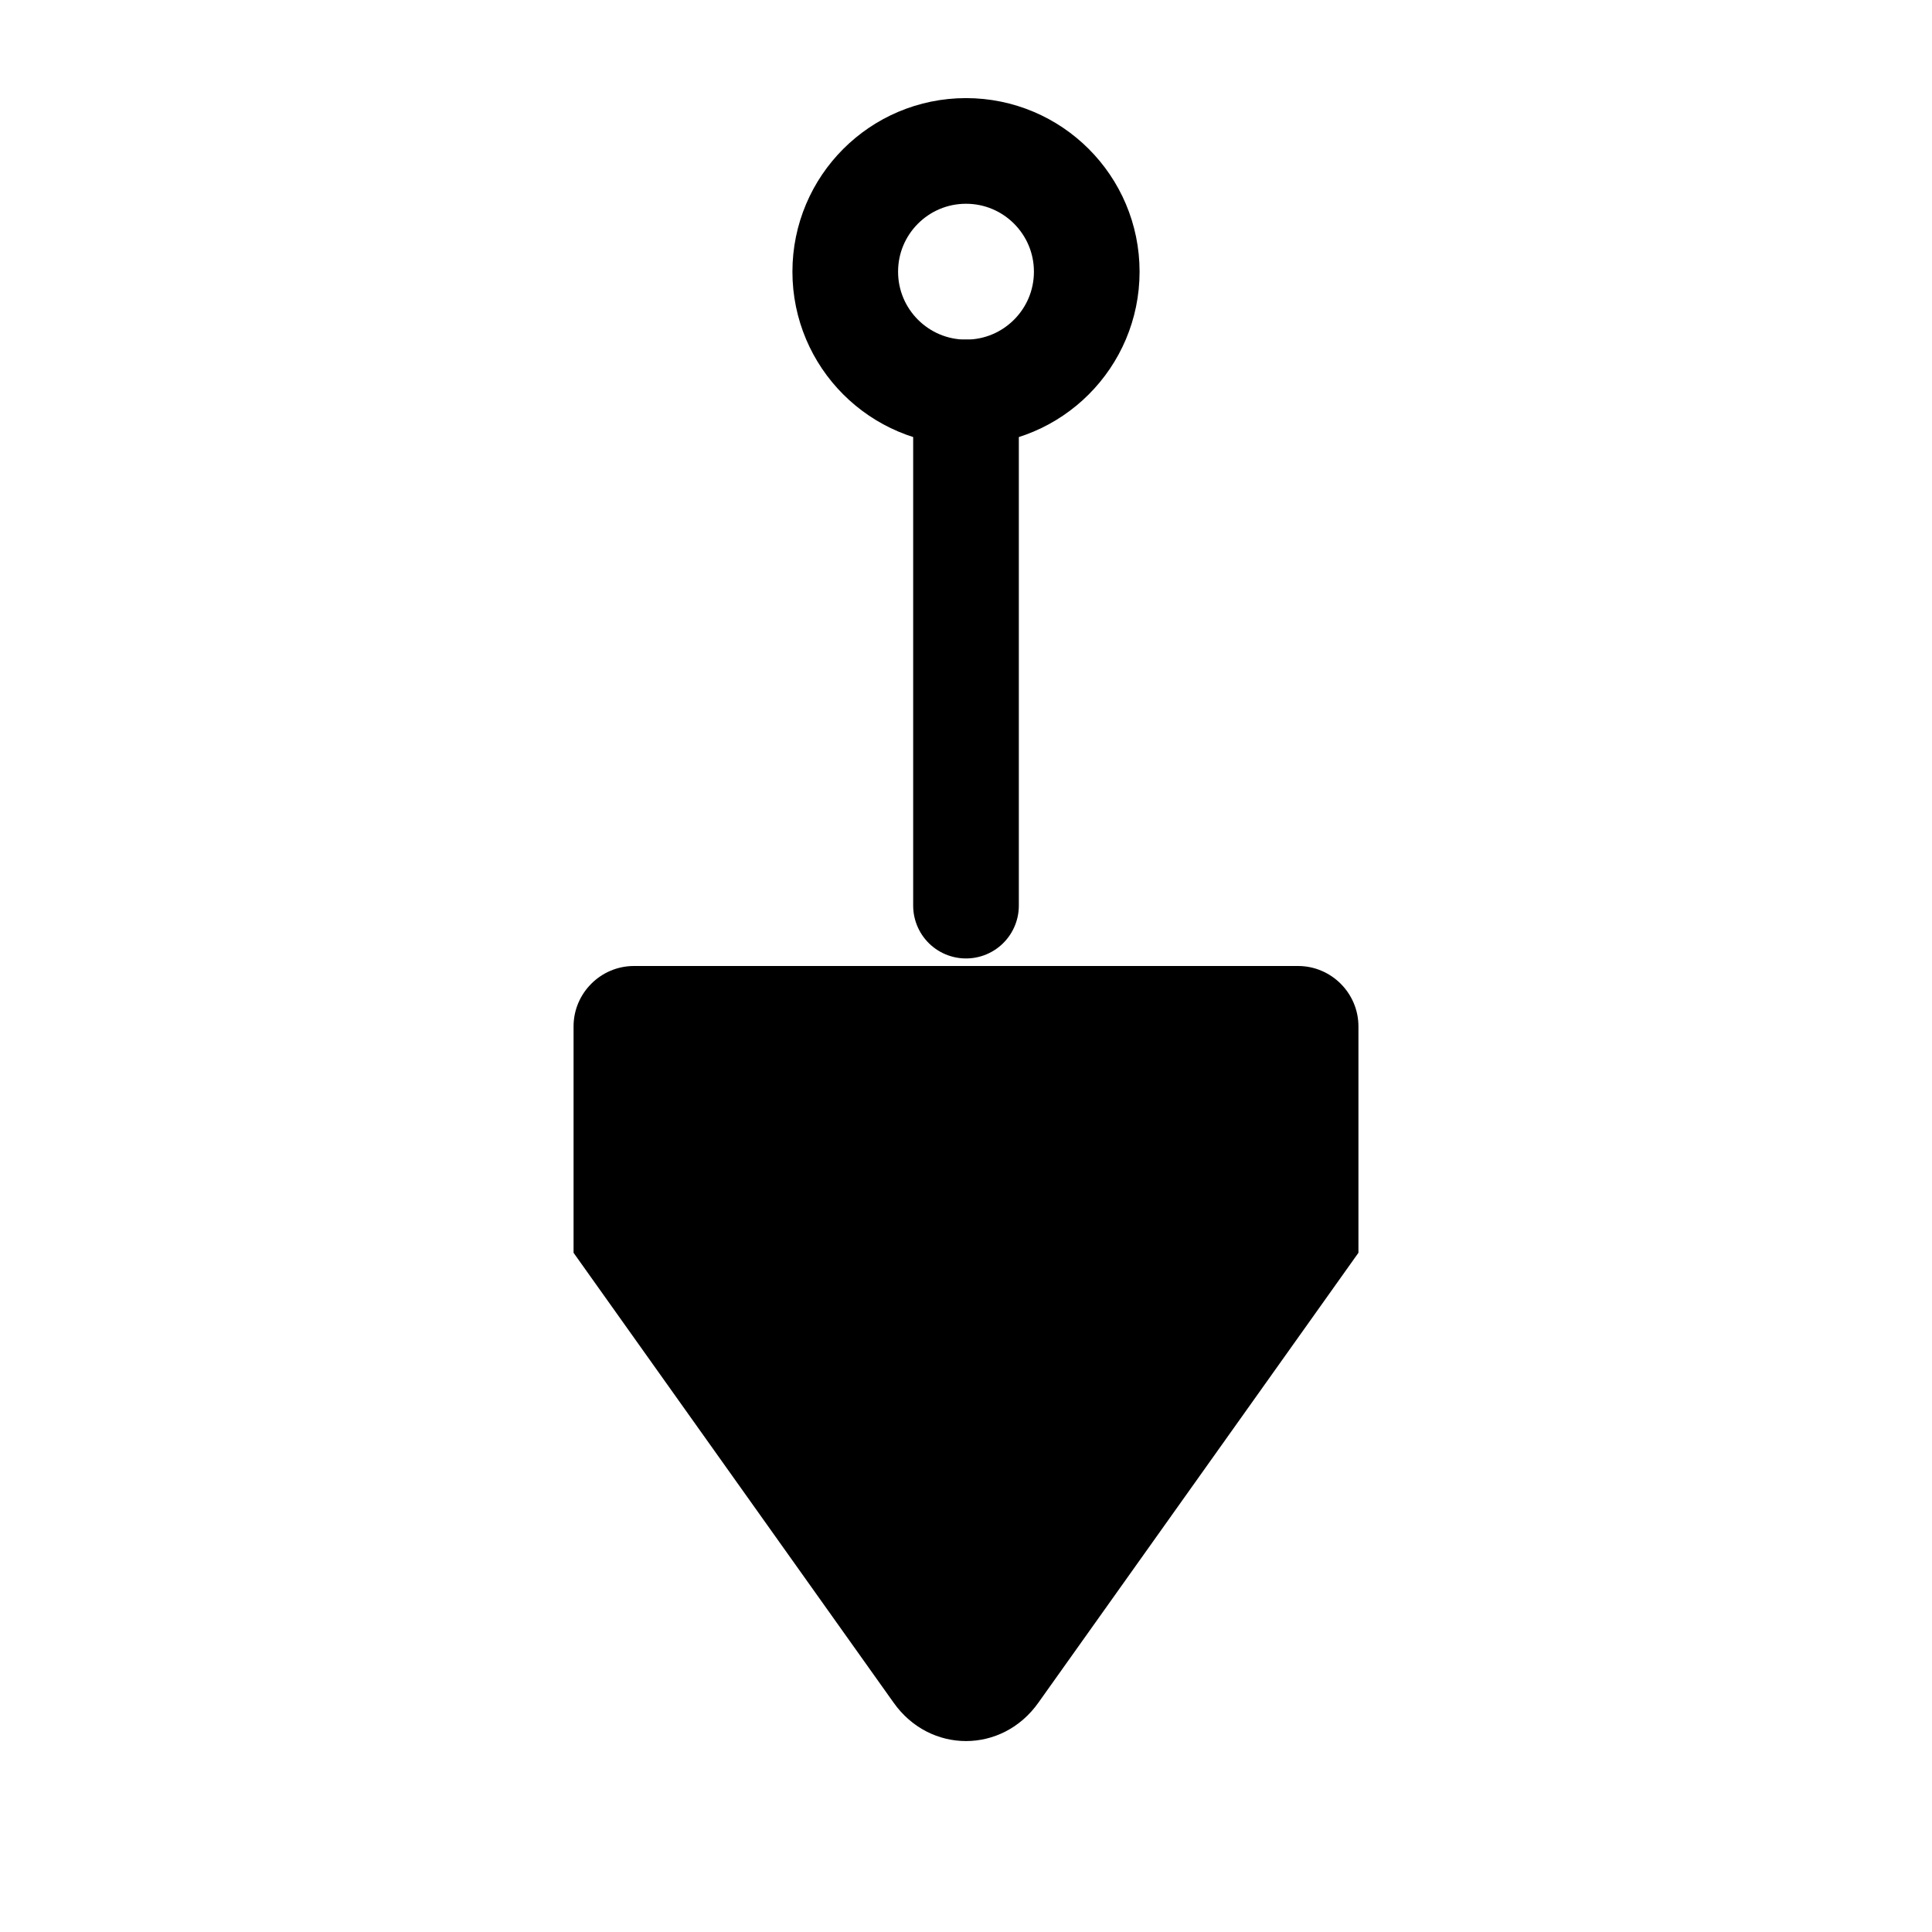
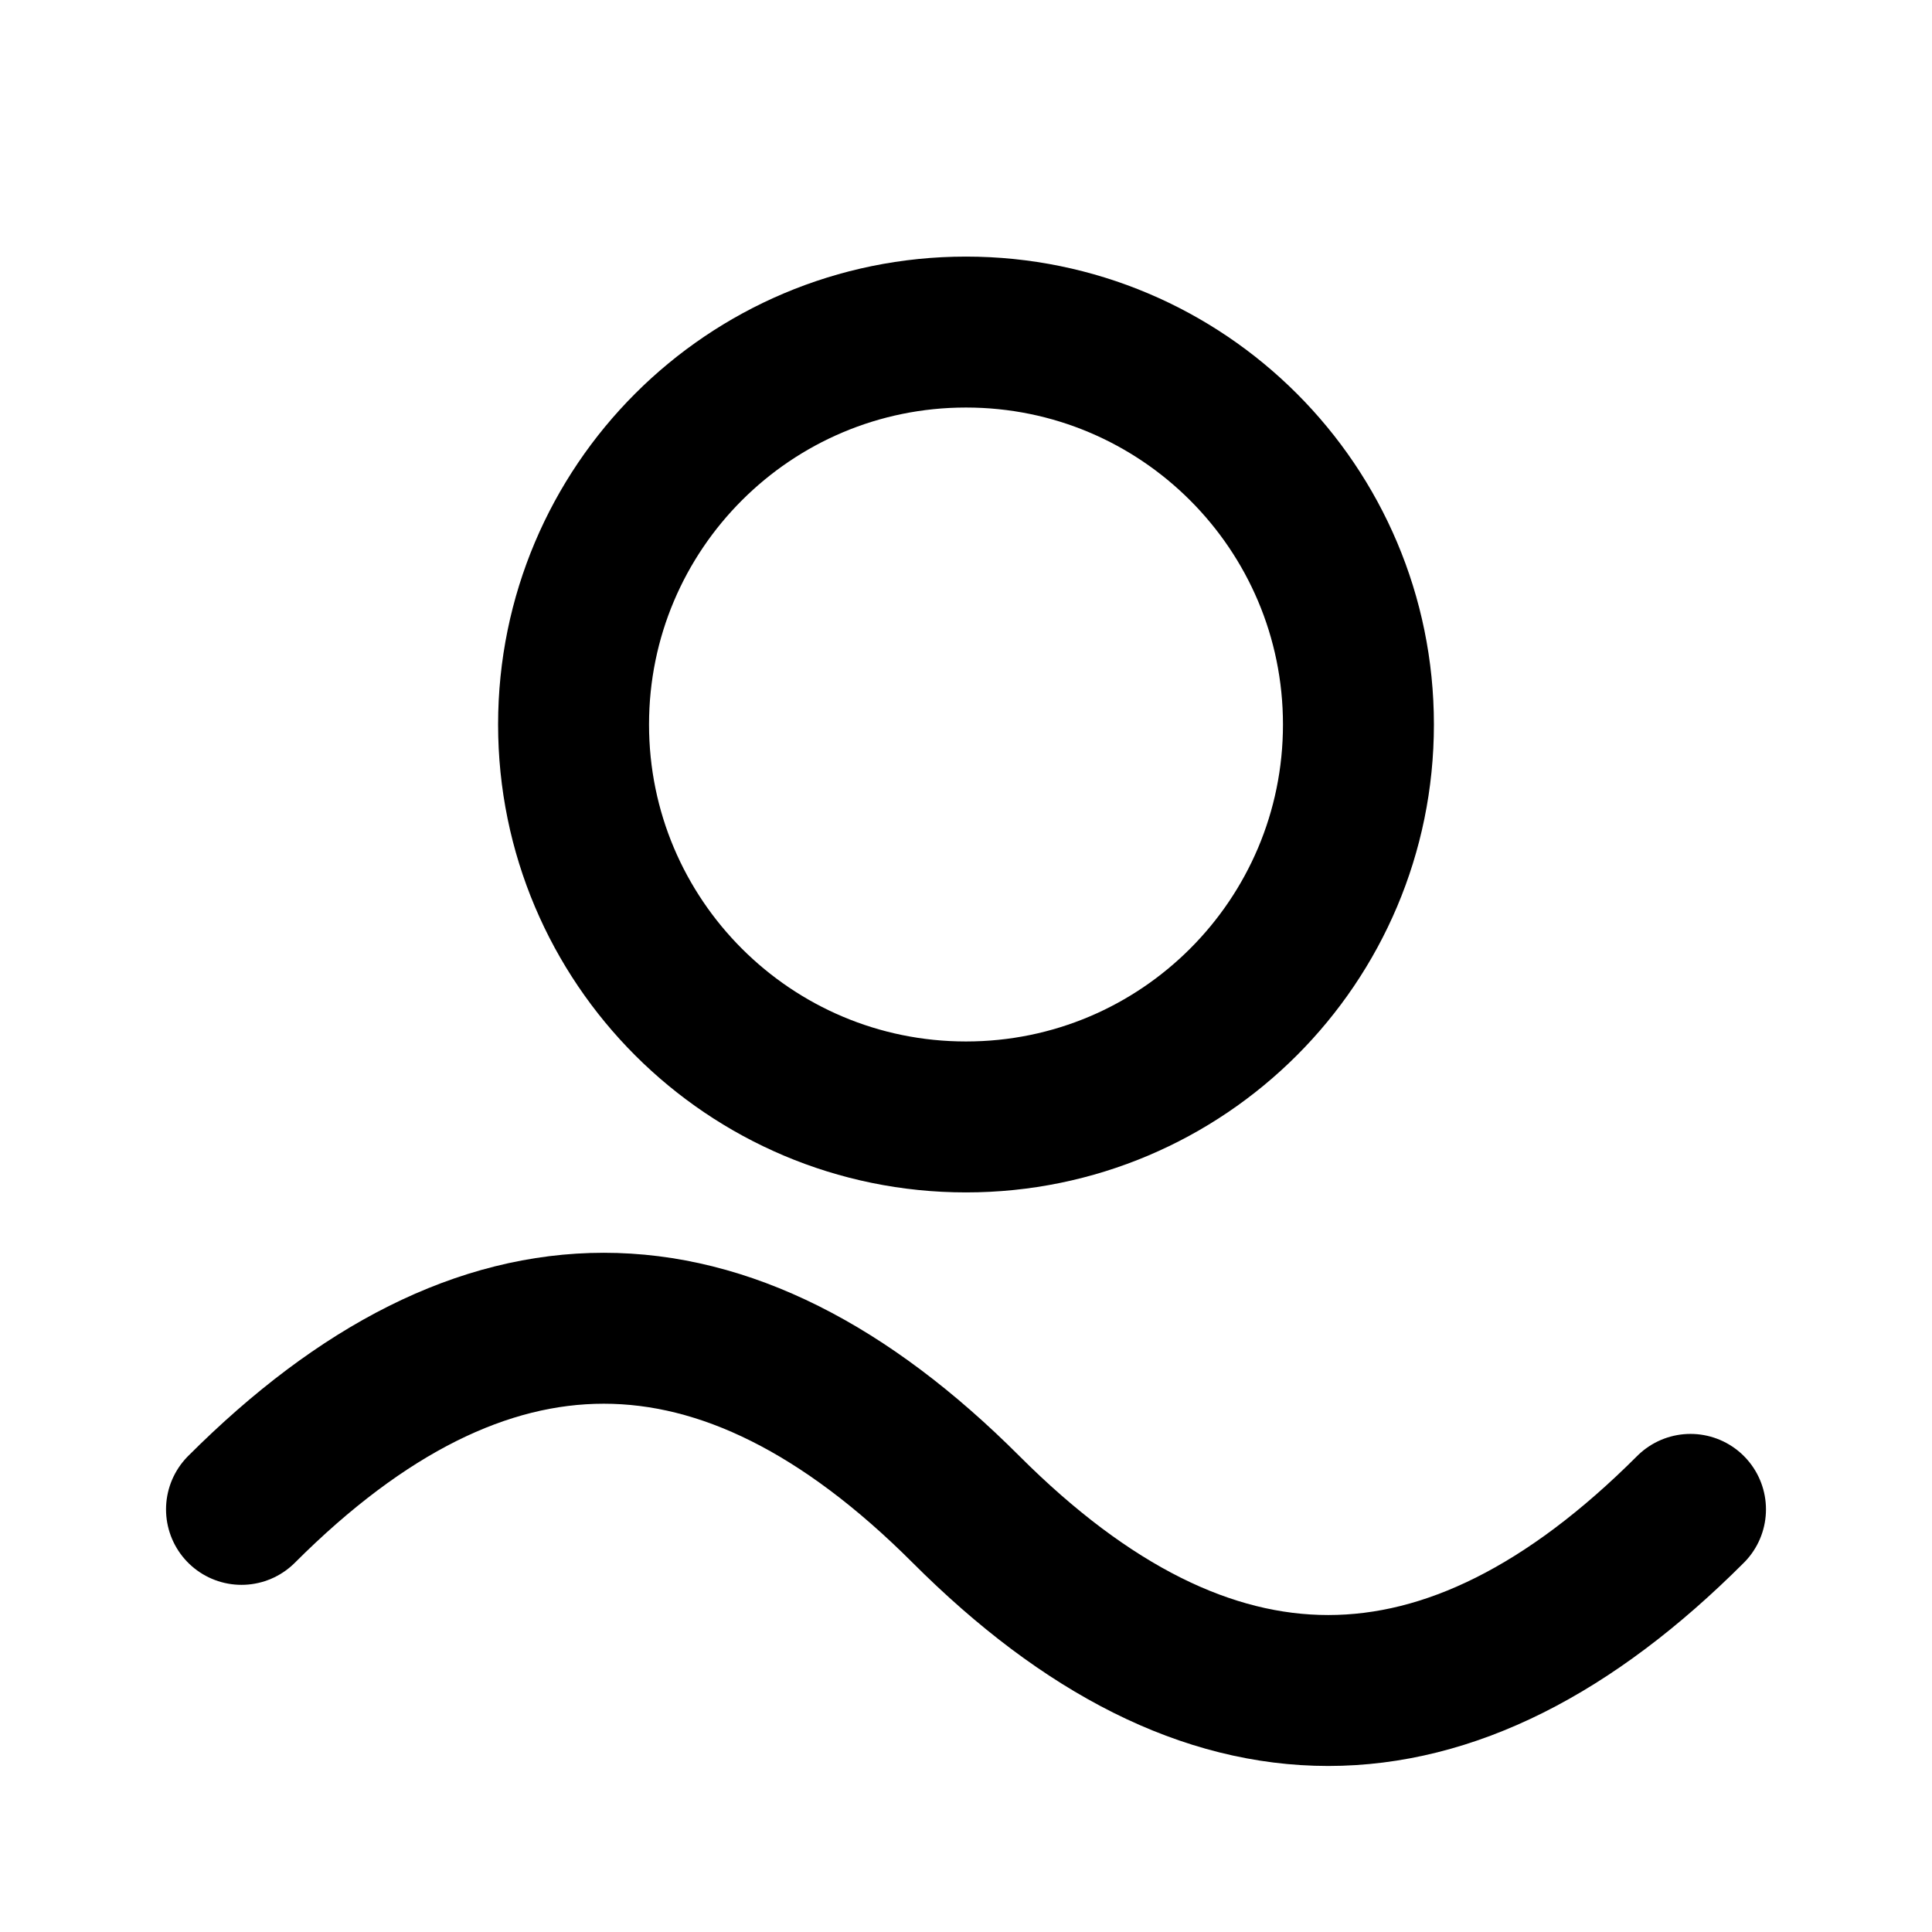
- <svg xmlns="http://www.w3.org/2000/svg" viewBox="0 0 64 64" width="64" height="64" role="img" aria-label="Símbolo Prumo: um fio de prumo com o peso alinhado">
-   <circle cx="32" cy="9" r="4" fill="none" stroke="currentColor" stroke-width="3.5" />
-   <path d="M32 13 V30" stroke="currentColor" stroke-width="3.5" stroke-linecap="round" />
-   <path d="M21 32 H43 C44.1 32 45 32.9 45 34 V41.5 L34.4 56.4 C33.2 58.1 30.8 58.1 29.6 56.4 L19 41.5 V34 C19 32.9 19.9 32 21 32 Z" fill="currentColor" />
+ <svg xmlns="http://www.w3.org/2000/svg" viewBox="0 0 64 64" width="64" height="64" role="img" aria-label="Símbolo SerenaCash: uma moeda refletida em uma linha d'água calma">
+   <circle cx="32" cy="24" r="13" fill="none" stroke="currentColor" stroke-width="5" />
+   <path d="M8 50 C16 42 24 42 32 50 S48 58 56 50" fill="none" stroke="currentColor" stroke-width="5" stroke-linecap="round" />
</svg>
